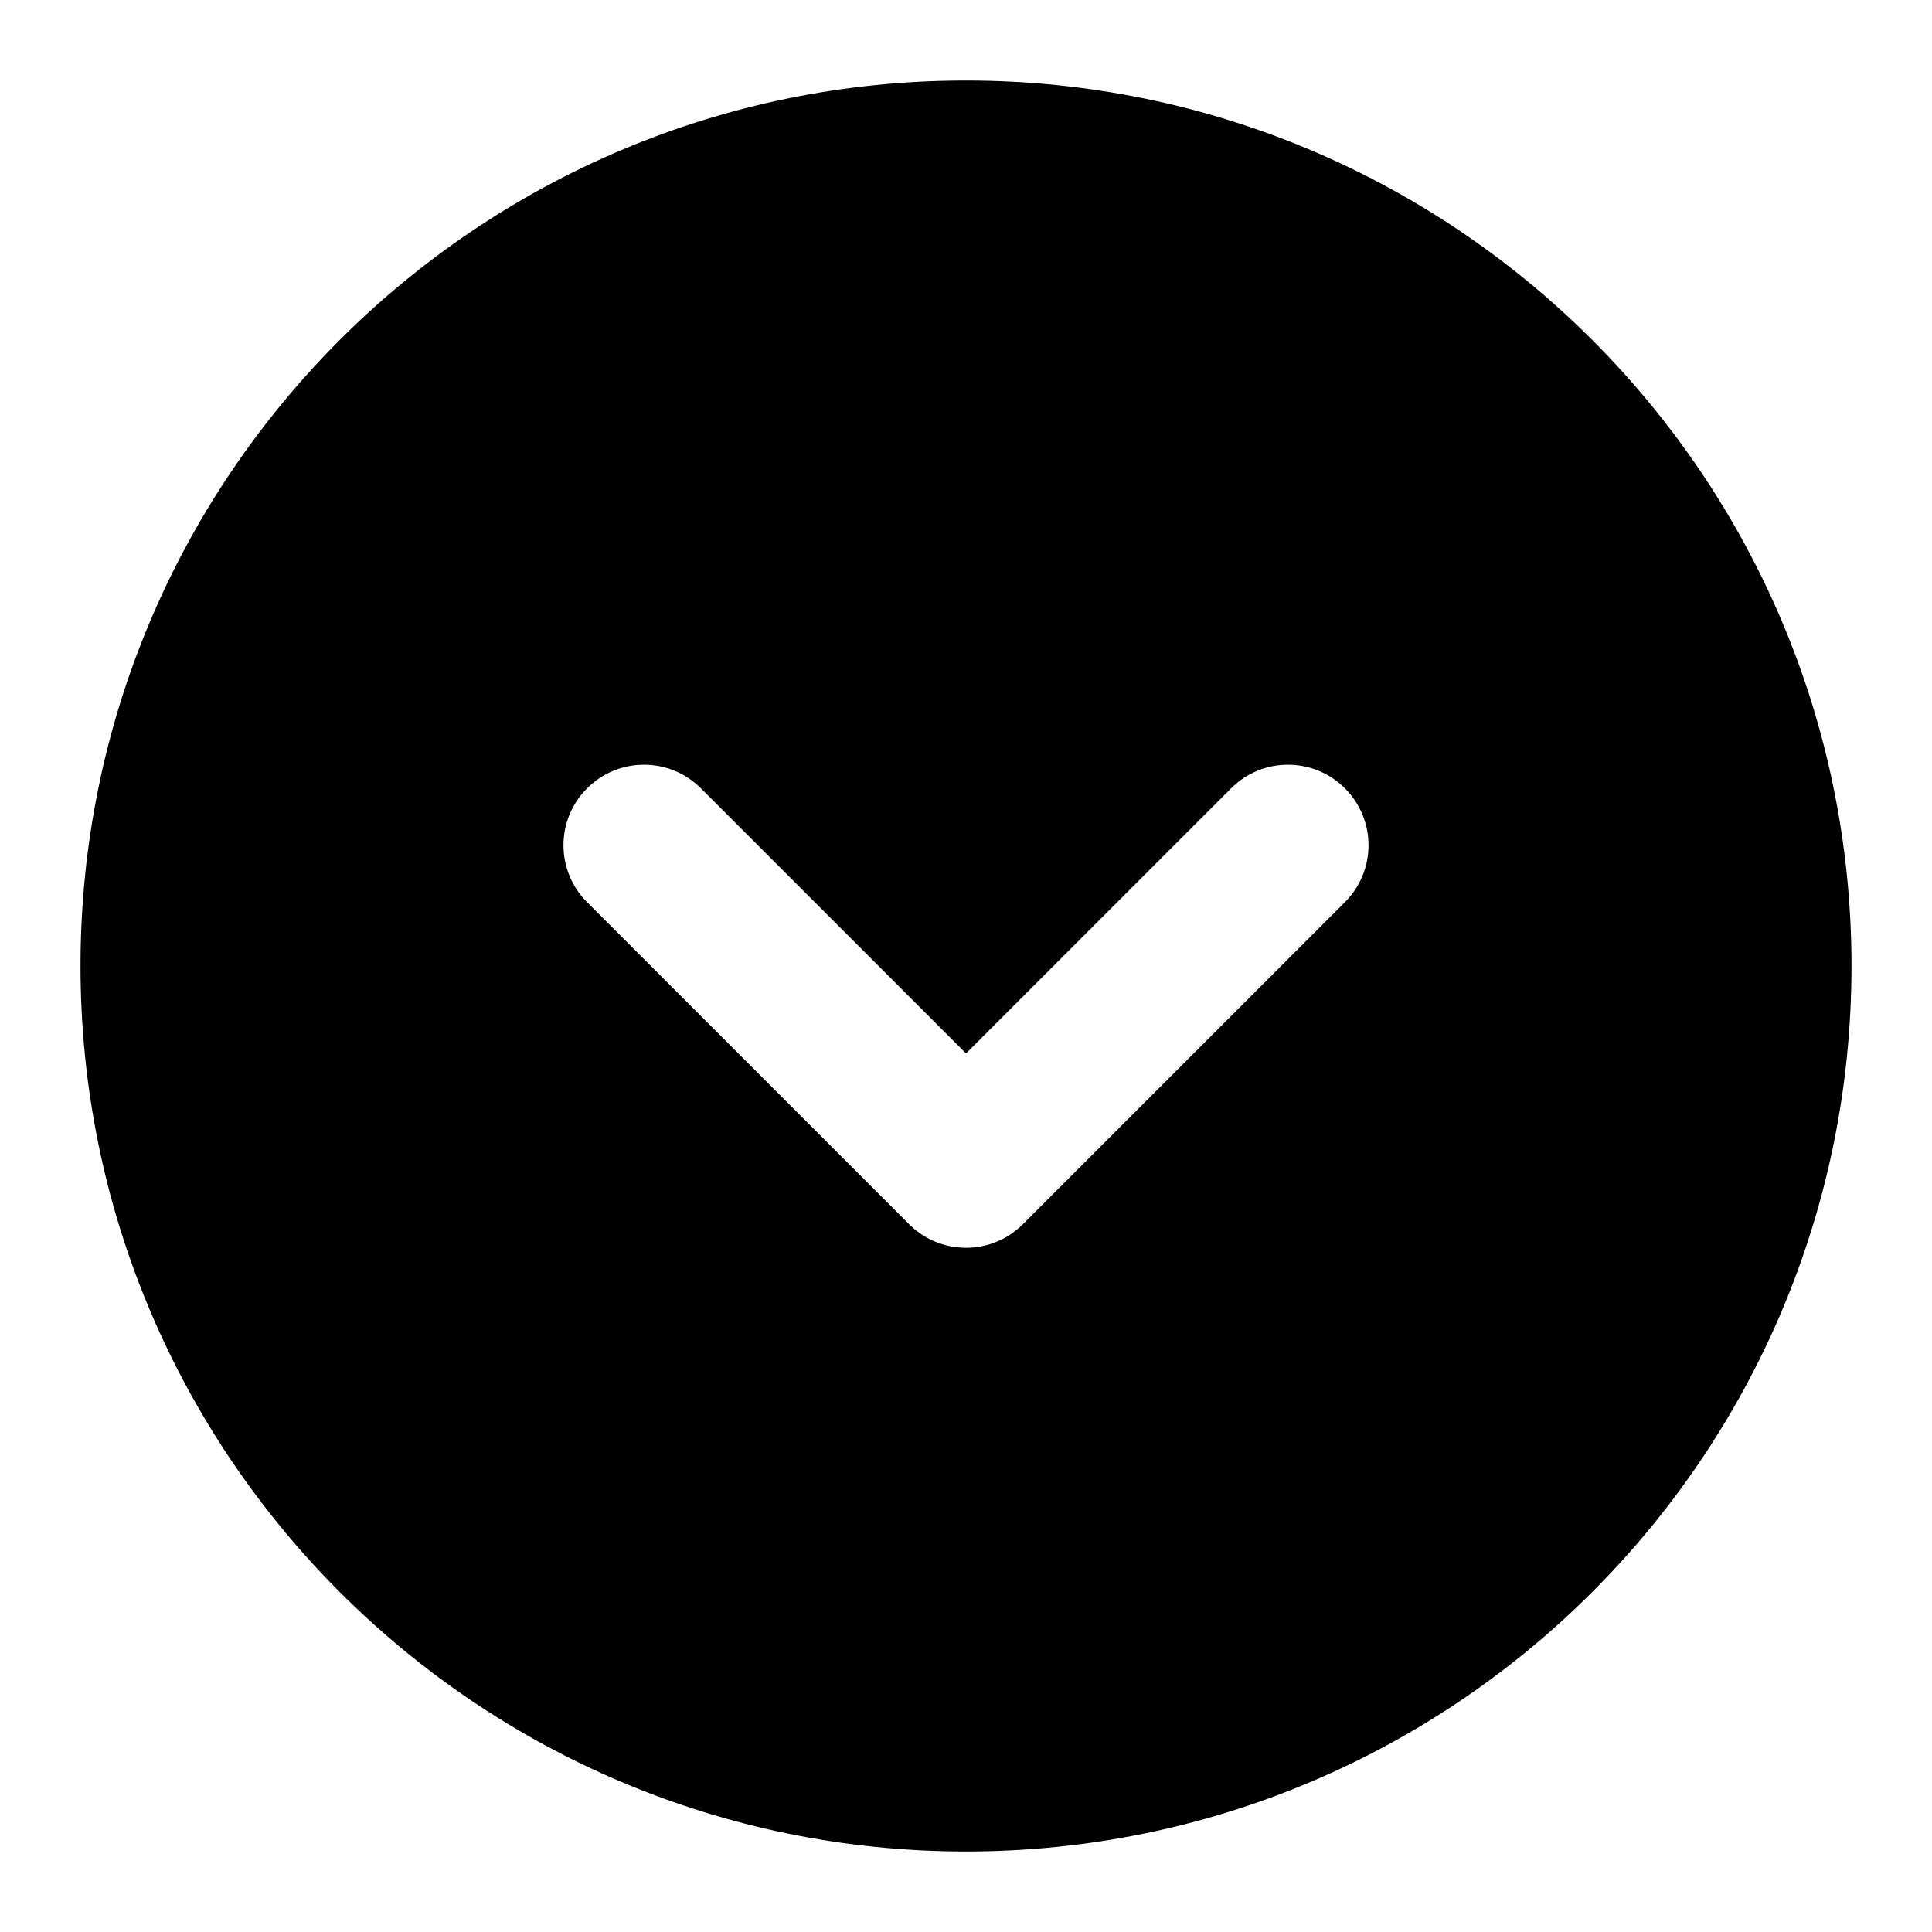
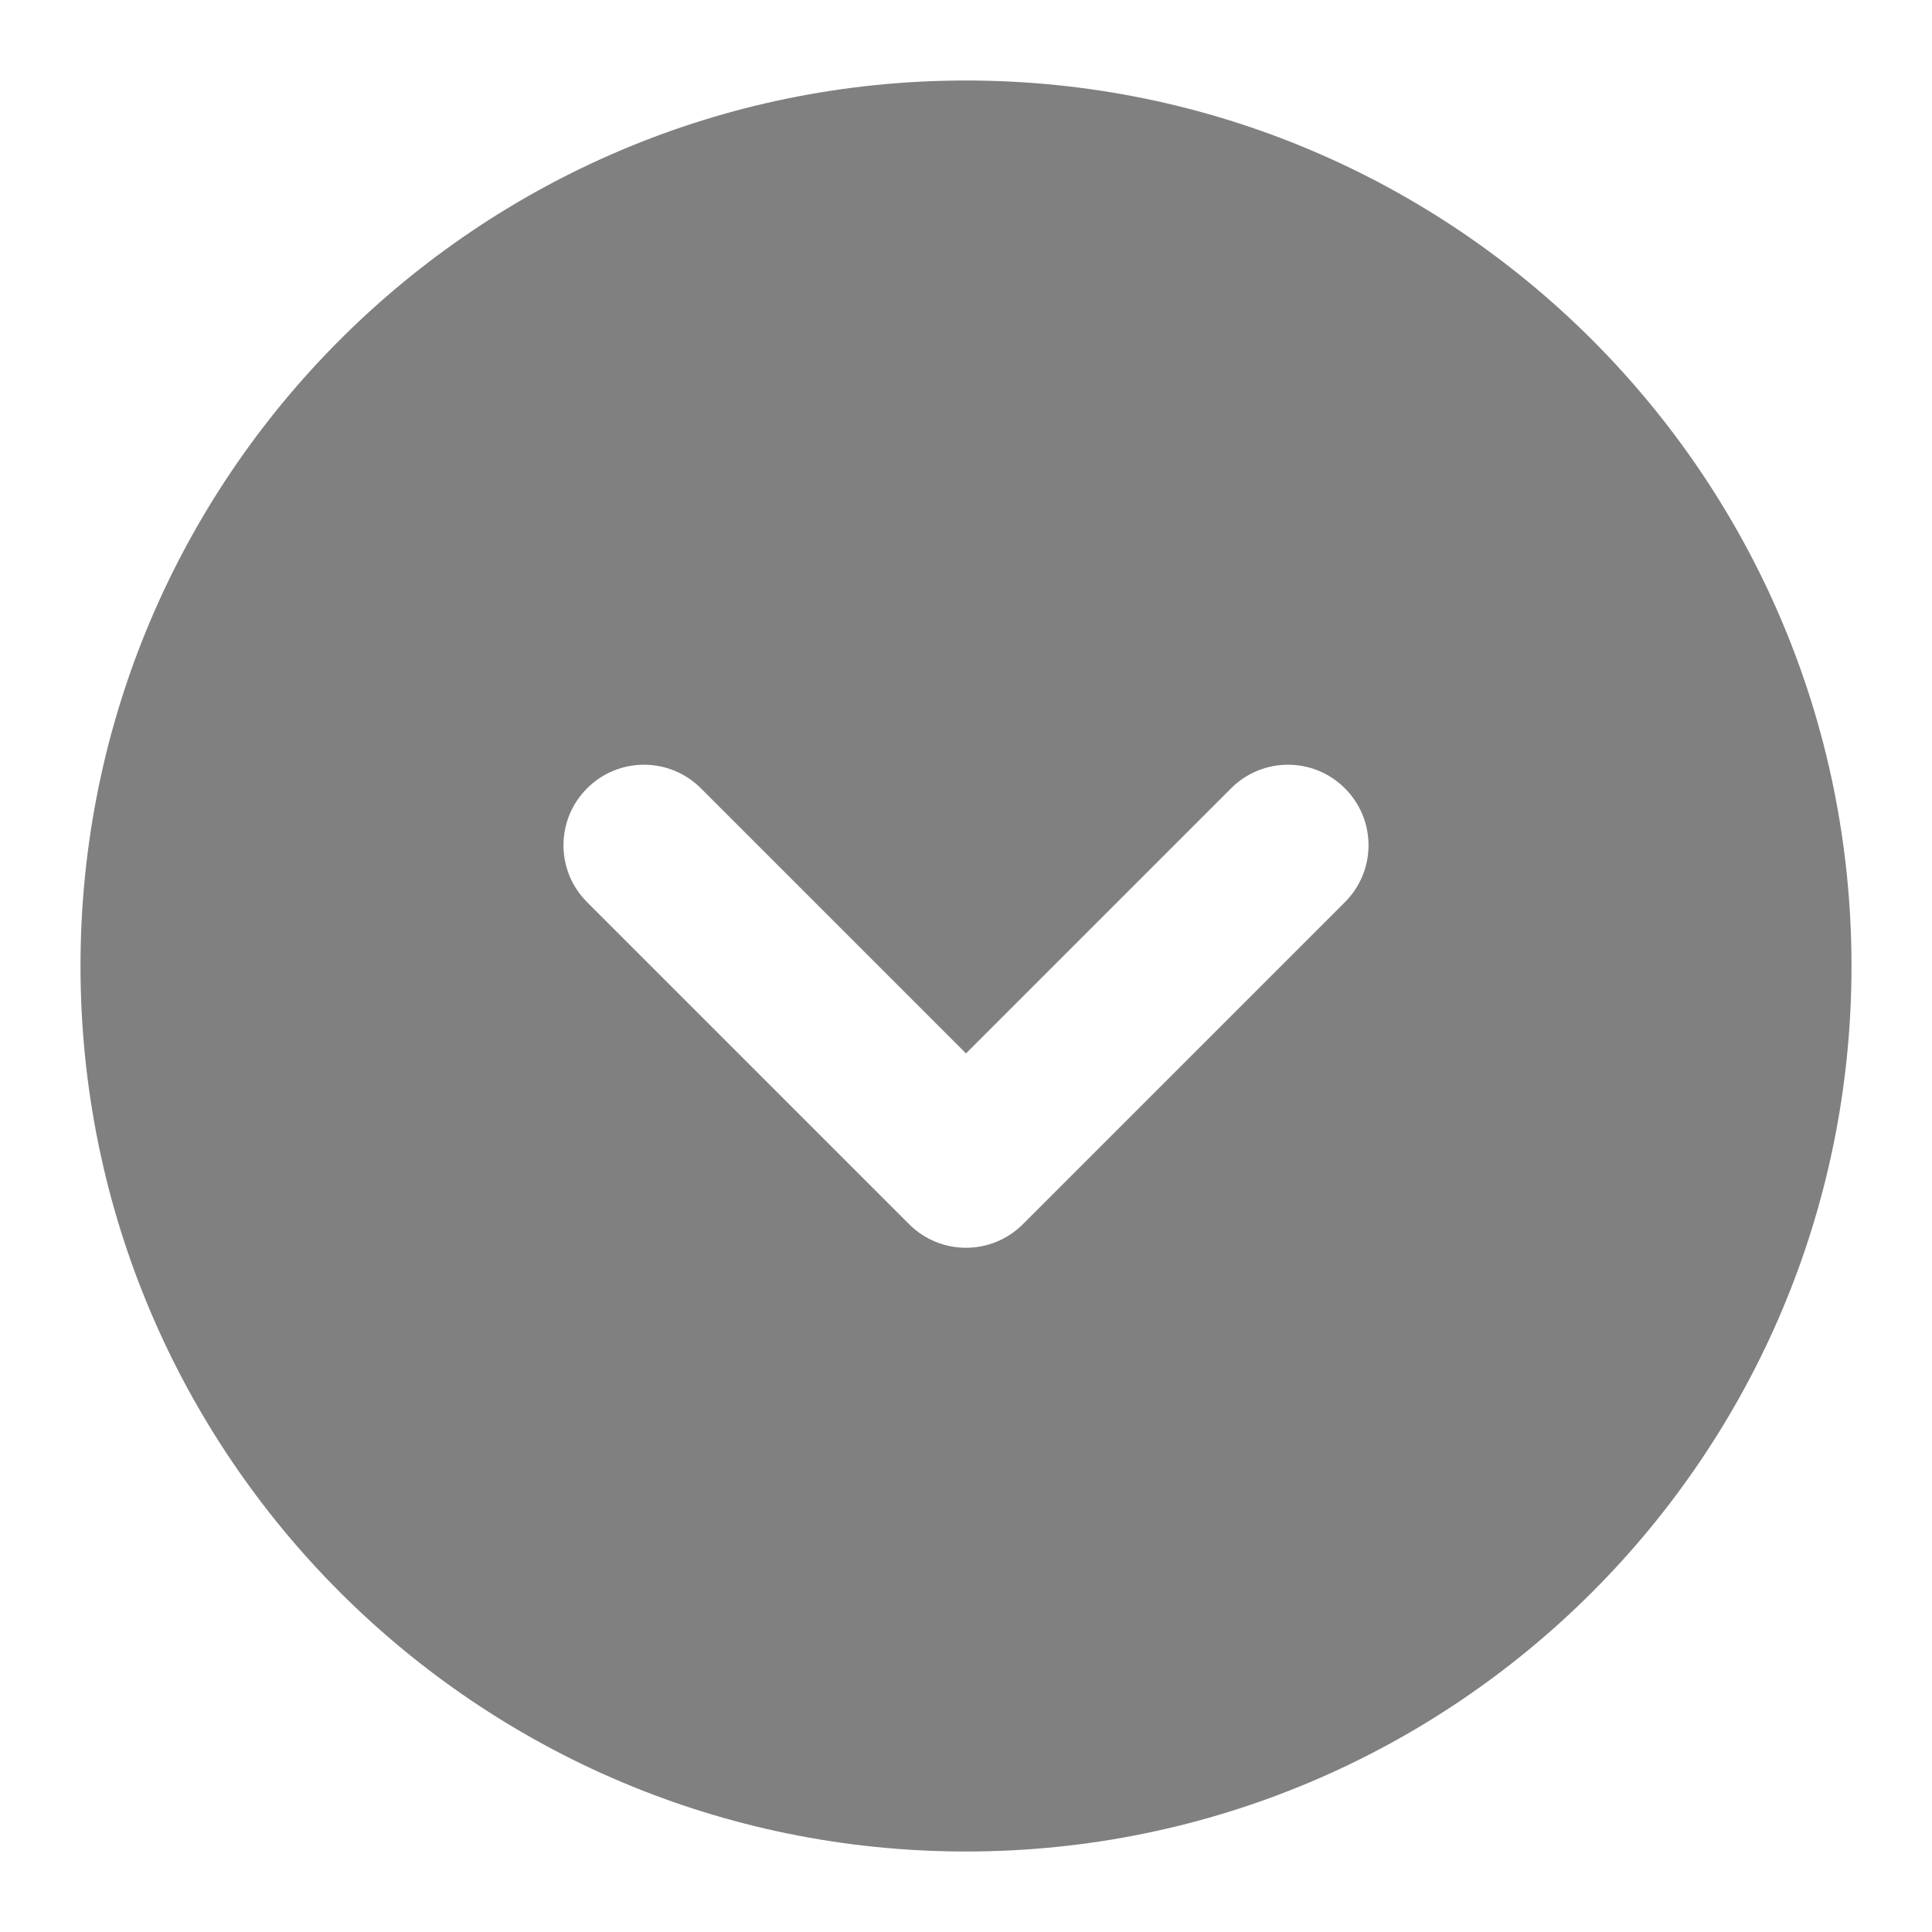
<svg xmlns="http://www.w3.org/2000/svg" width="800px" height="800px" viewBox="0 0 24 24" fill="none">
-   <path fill-rule="evenodd" clip-rule="evenodd" d="M12 1C5.925 1 1 5.925 1 12C1 18.075 5.925 23 12 23C18.075 23 23 18.075 23 12C23 5.925 18.075 1 12 1ZM8.707 9.793C8.317 9.402 7.683 9.402 7.293 9.793C6.902 10.183 6.902 10.817 7.293 11.207L11.293 15.207C11.683 15.598 12.317 15.598 12.707 15.207L16.707 11.207C17.098 10.817 17.098 10.183 16.707 9.793C16.317 9.402 15.683 9.402 15.293 9.793L12 13.086L8.707 9.793Z" fill="#000000" />
+   <path fill-rule="evenodd" clip-rule="evenodd" d="M12 1C5.925 1 1 5.925 1 12C1 18.075 5.925 23 12 23C18.075 23 23 18.075 23 12C23 5.925 18.075 1 12 1ZM8.707 9.793C8.317 9.402 7.683 9.402 7.293 9.793C6.902 10.183 6.902 10.817 7.293 11.207L11.293 15.207C11.683 15.598 12.317 15.598 12.707 15.207L16.707 11.207C17.098 10.817 17.098 10.183 16.707 9.793C16.317 9.402 15.683 9.402 15.293 9.793L12 13.086L8.707 9.793Z" fill="gray" />
</svg>
